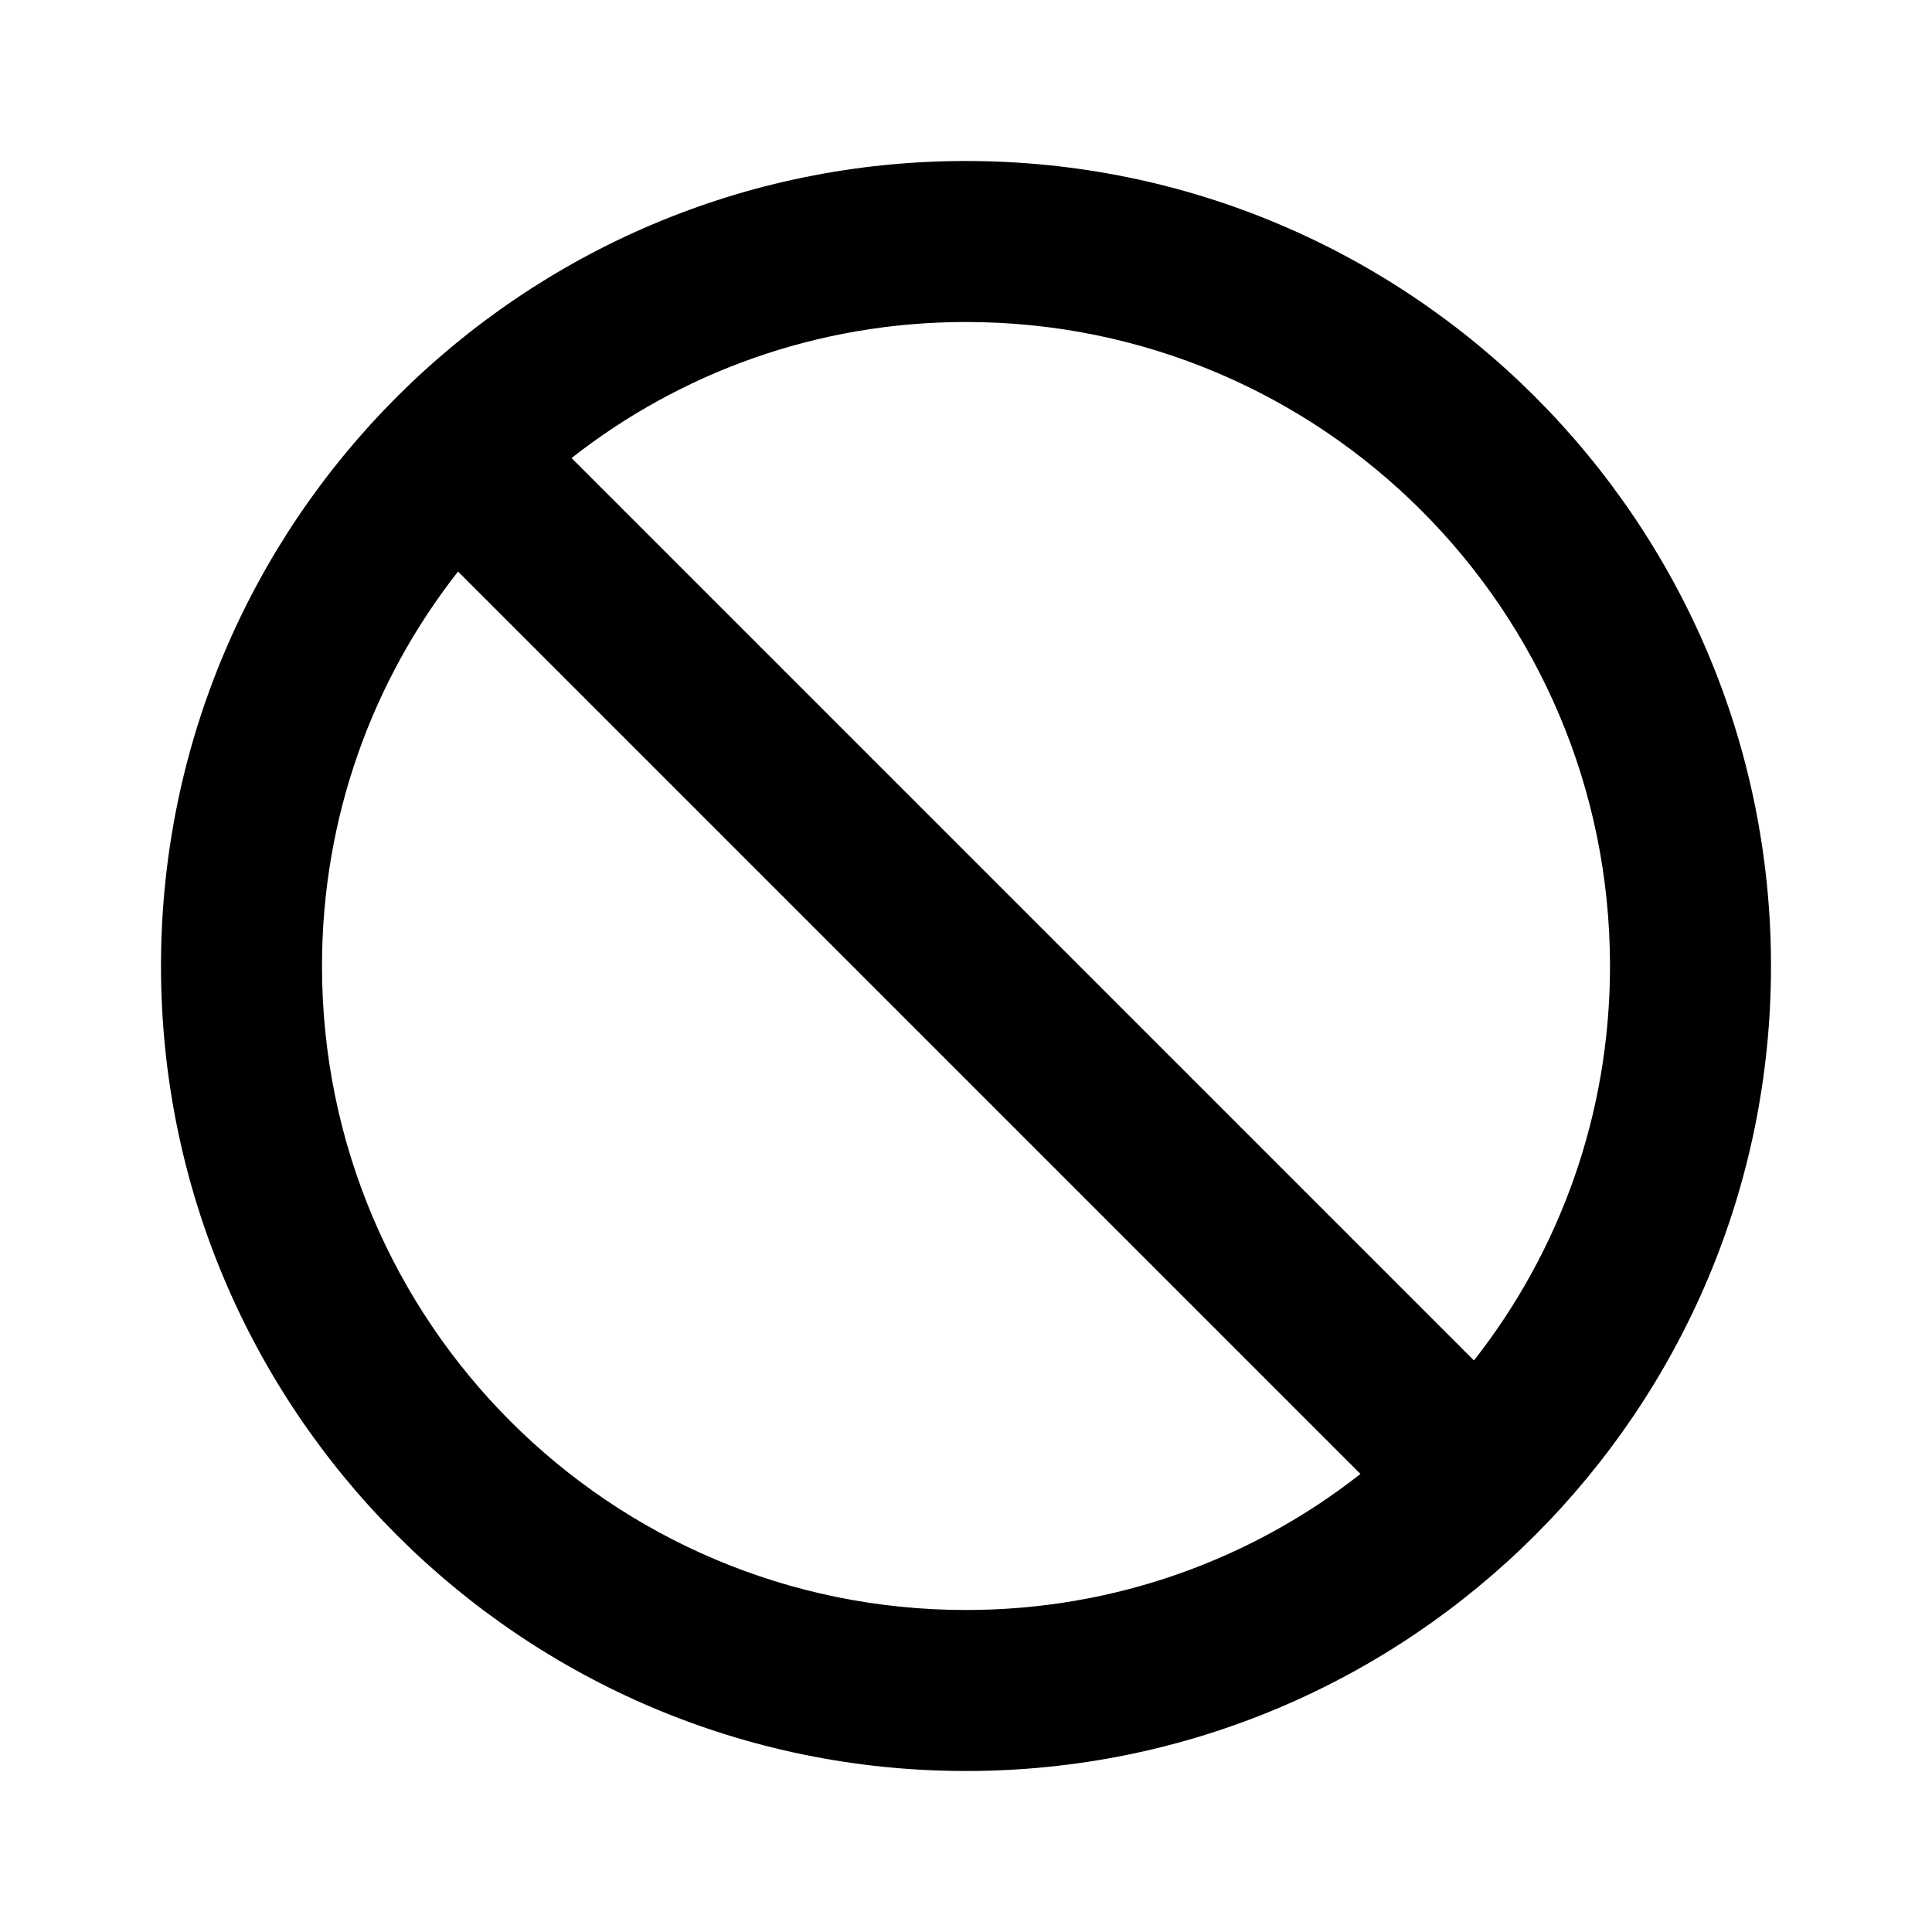
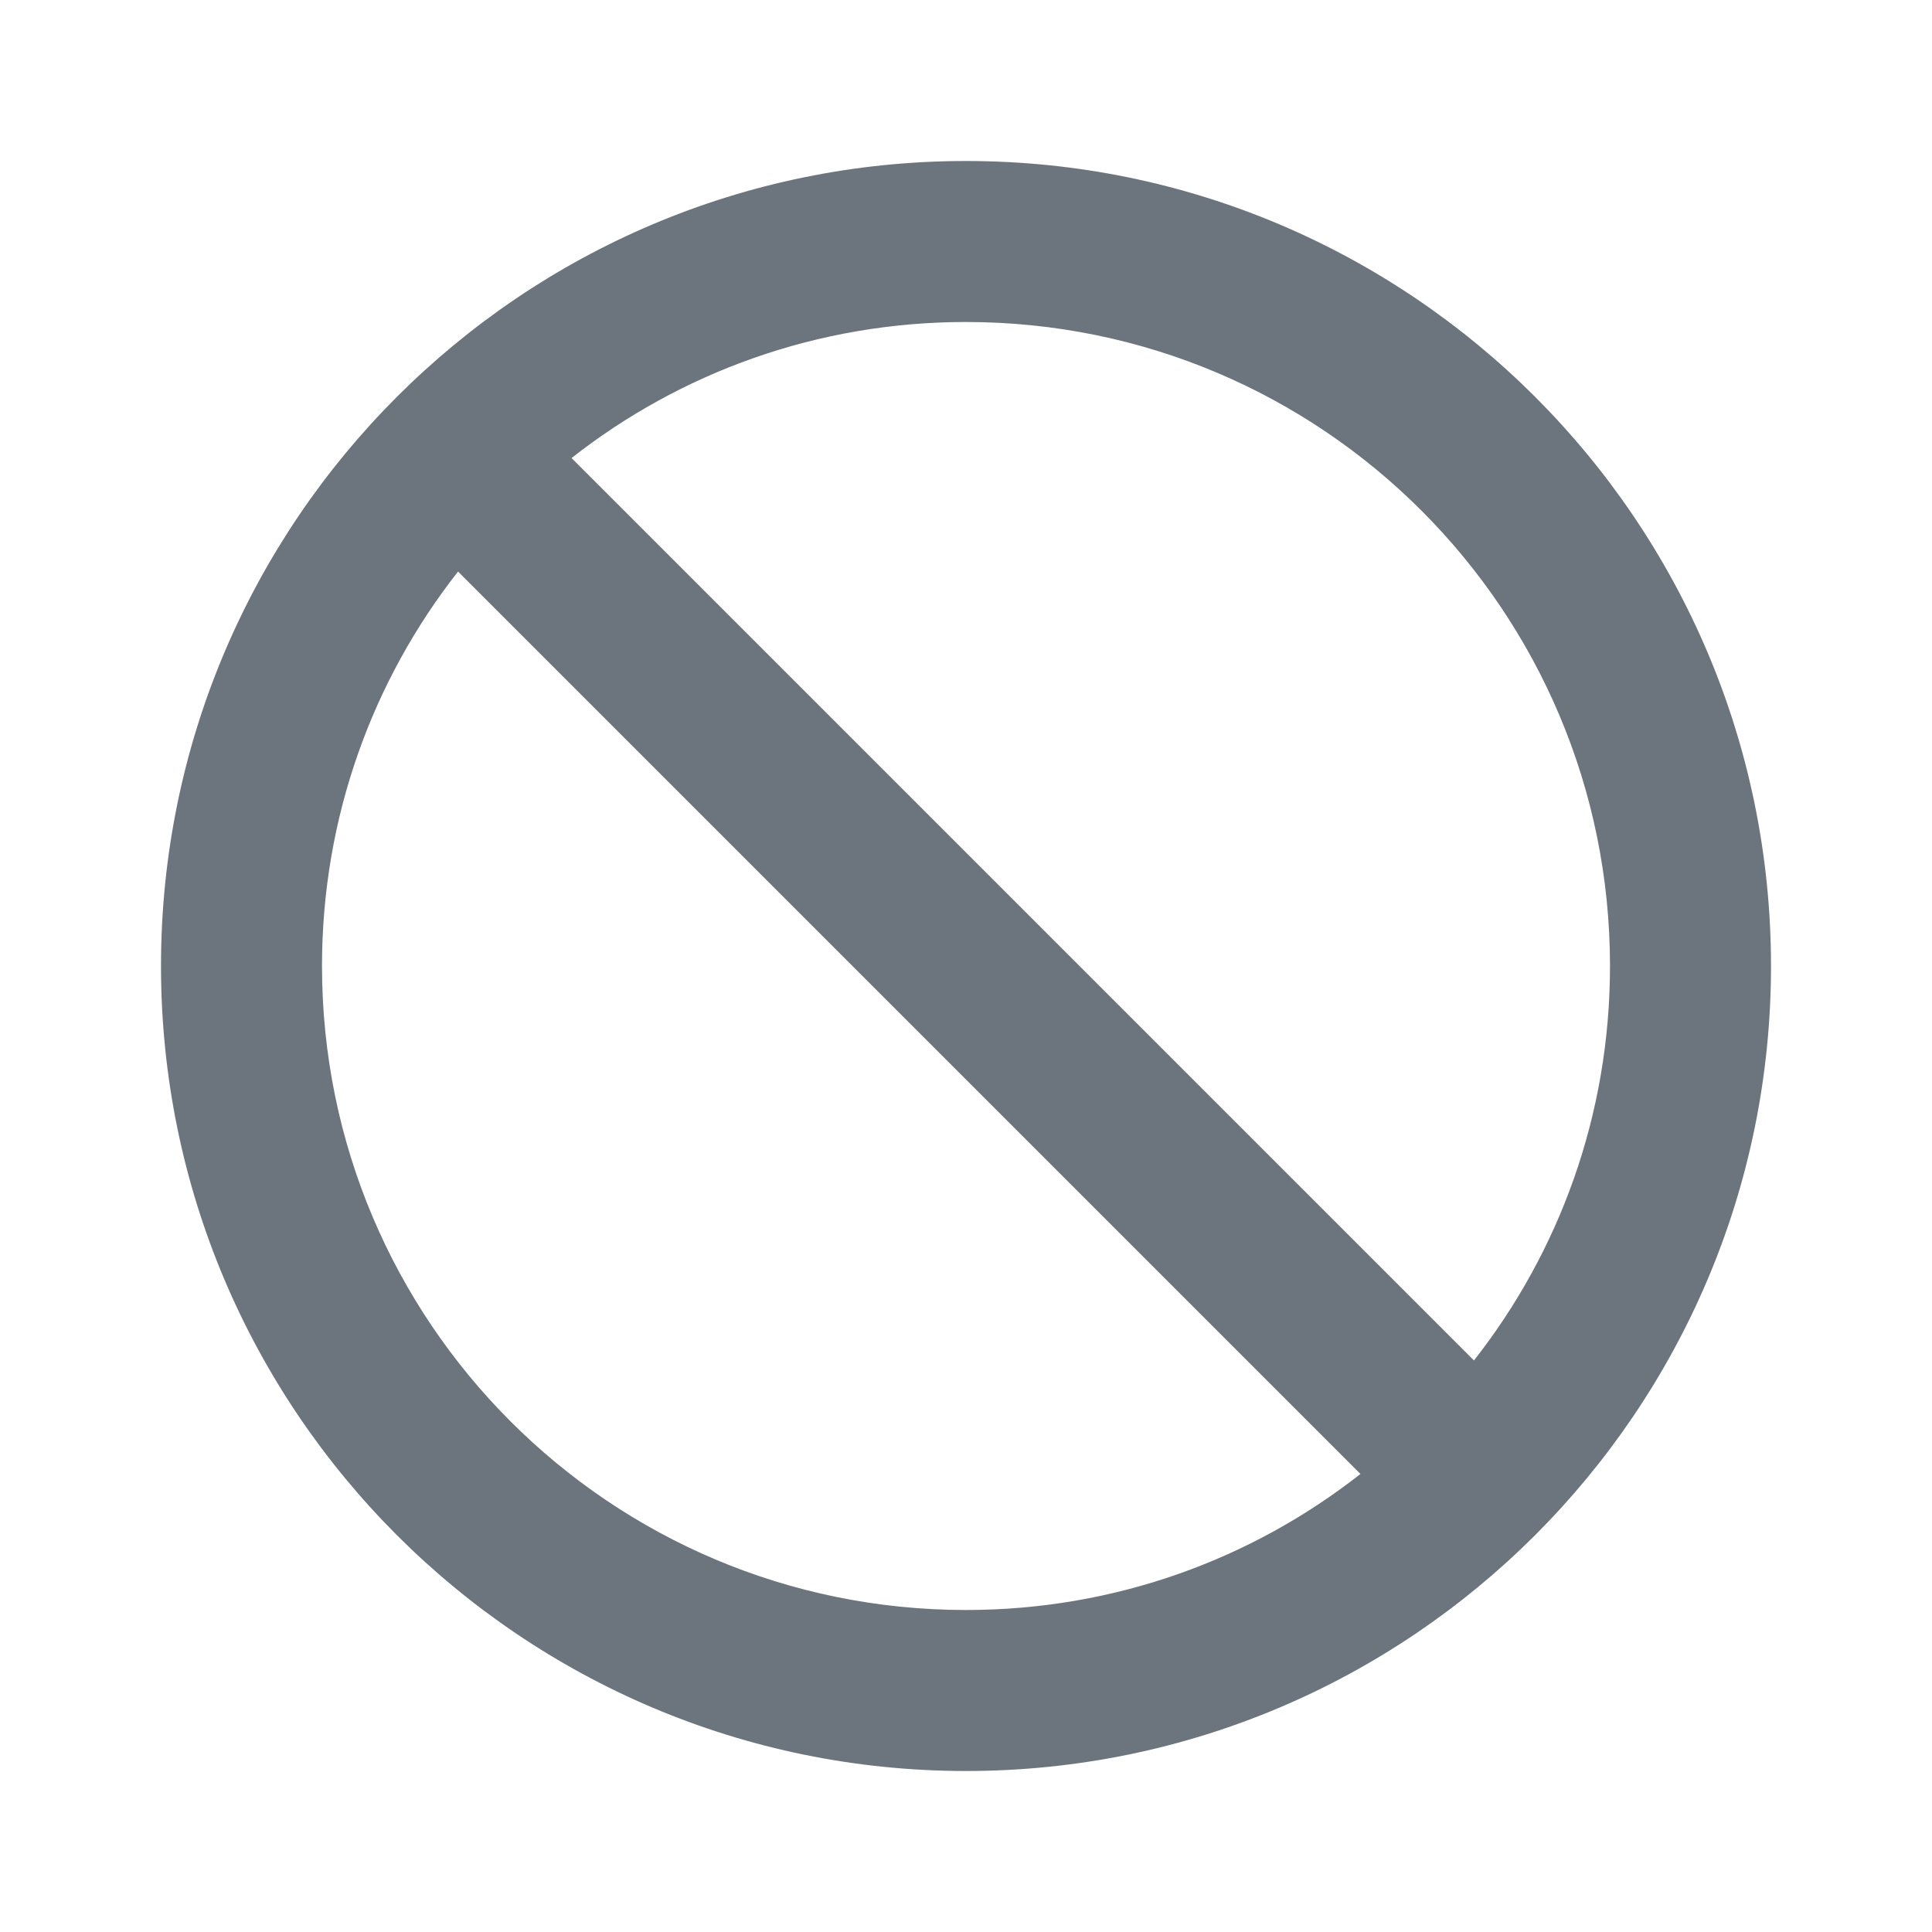
<svg xmlns="http://www.w3.org/2000/svg" height="24" viewBox="0 0 24 24" width="24">
  <path d="M0 0h24v24H0z" fill="none" />
-   <path d="M12 2C6.48 2 2 6.48 2 12s4.48 10 10 10 10-4.48 10-10S17.52 2 12 2zm0 18c-4.42 0-8-3.58-8-8 0-1.85.63-3.55 1.69-4.9L16.9 18.31C15.55 19.37 13.85 20 12 20zm6.31-3.1L7.1 5.69C8.45 4.63 10.15 4 12 4c4.42 0 8 3.58 8 8 0 1.85-.63 3.55-1.69 4.9z" />
+   <path fill="#6c757d" d="M12 2C6.48 2 2 6.48 2 12s4.48 10 10 10 10-4.48 10-10S17.52 2 12 2zm0 18c-4.42 0-8-3.58-8-8 0-1.85.63-3.55 1.69-4.9L16.9 18.31C15.55 19.37 13.85 20 12 20zm6.31-3.1L7.1 5.69C8.45 4.63 10.15 4 12 4c4.42 0 8 3.58 8 8 0 1.85-.63 3.55-1.69 4.9z" />
</svg>
